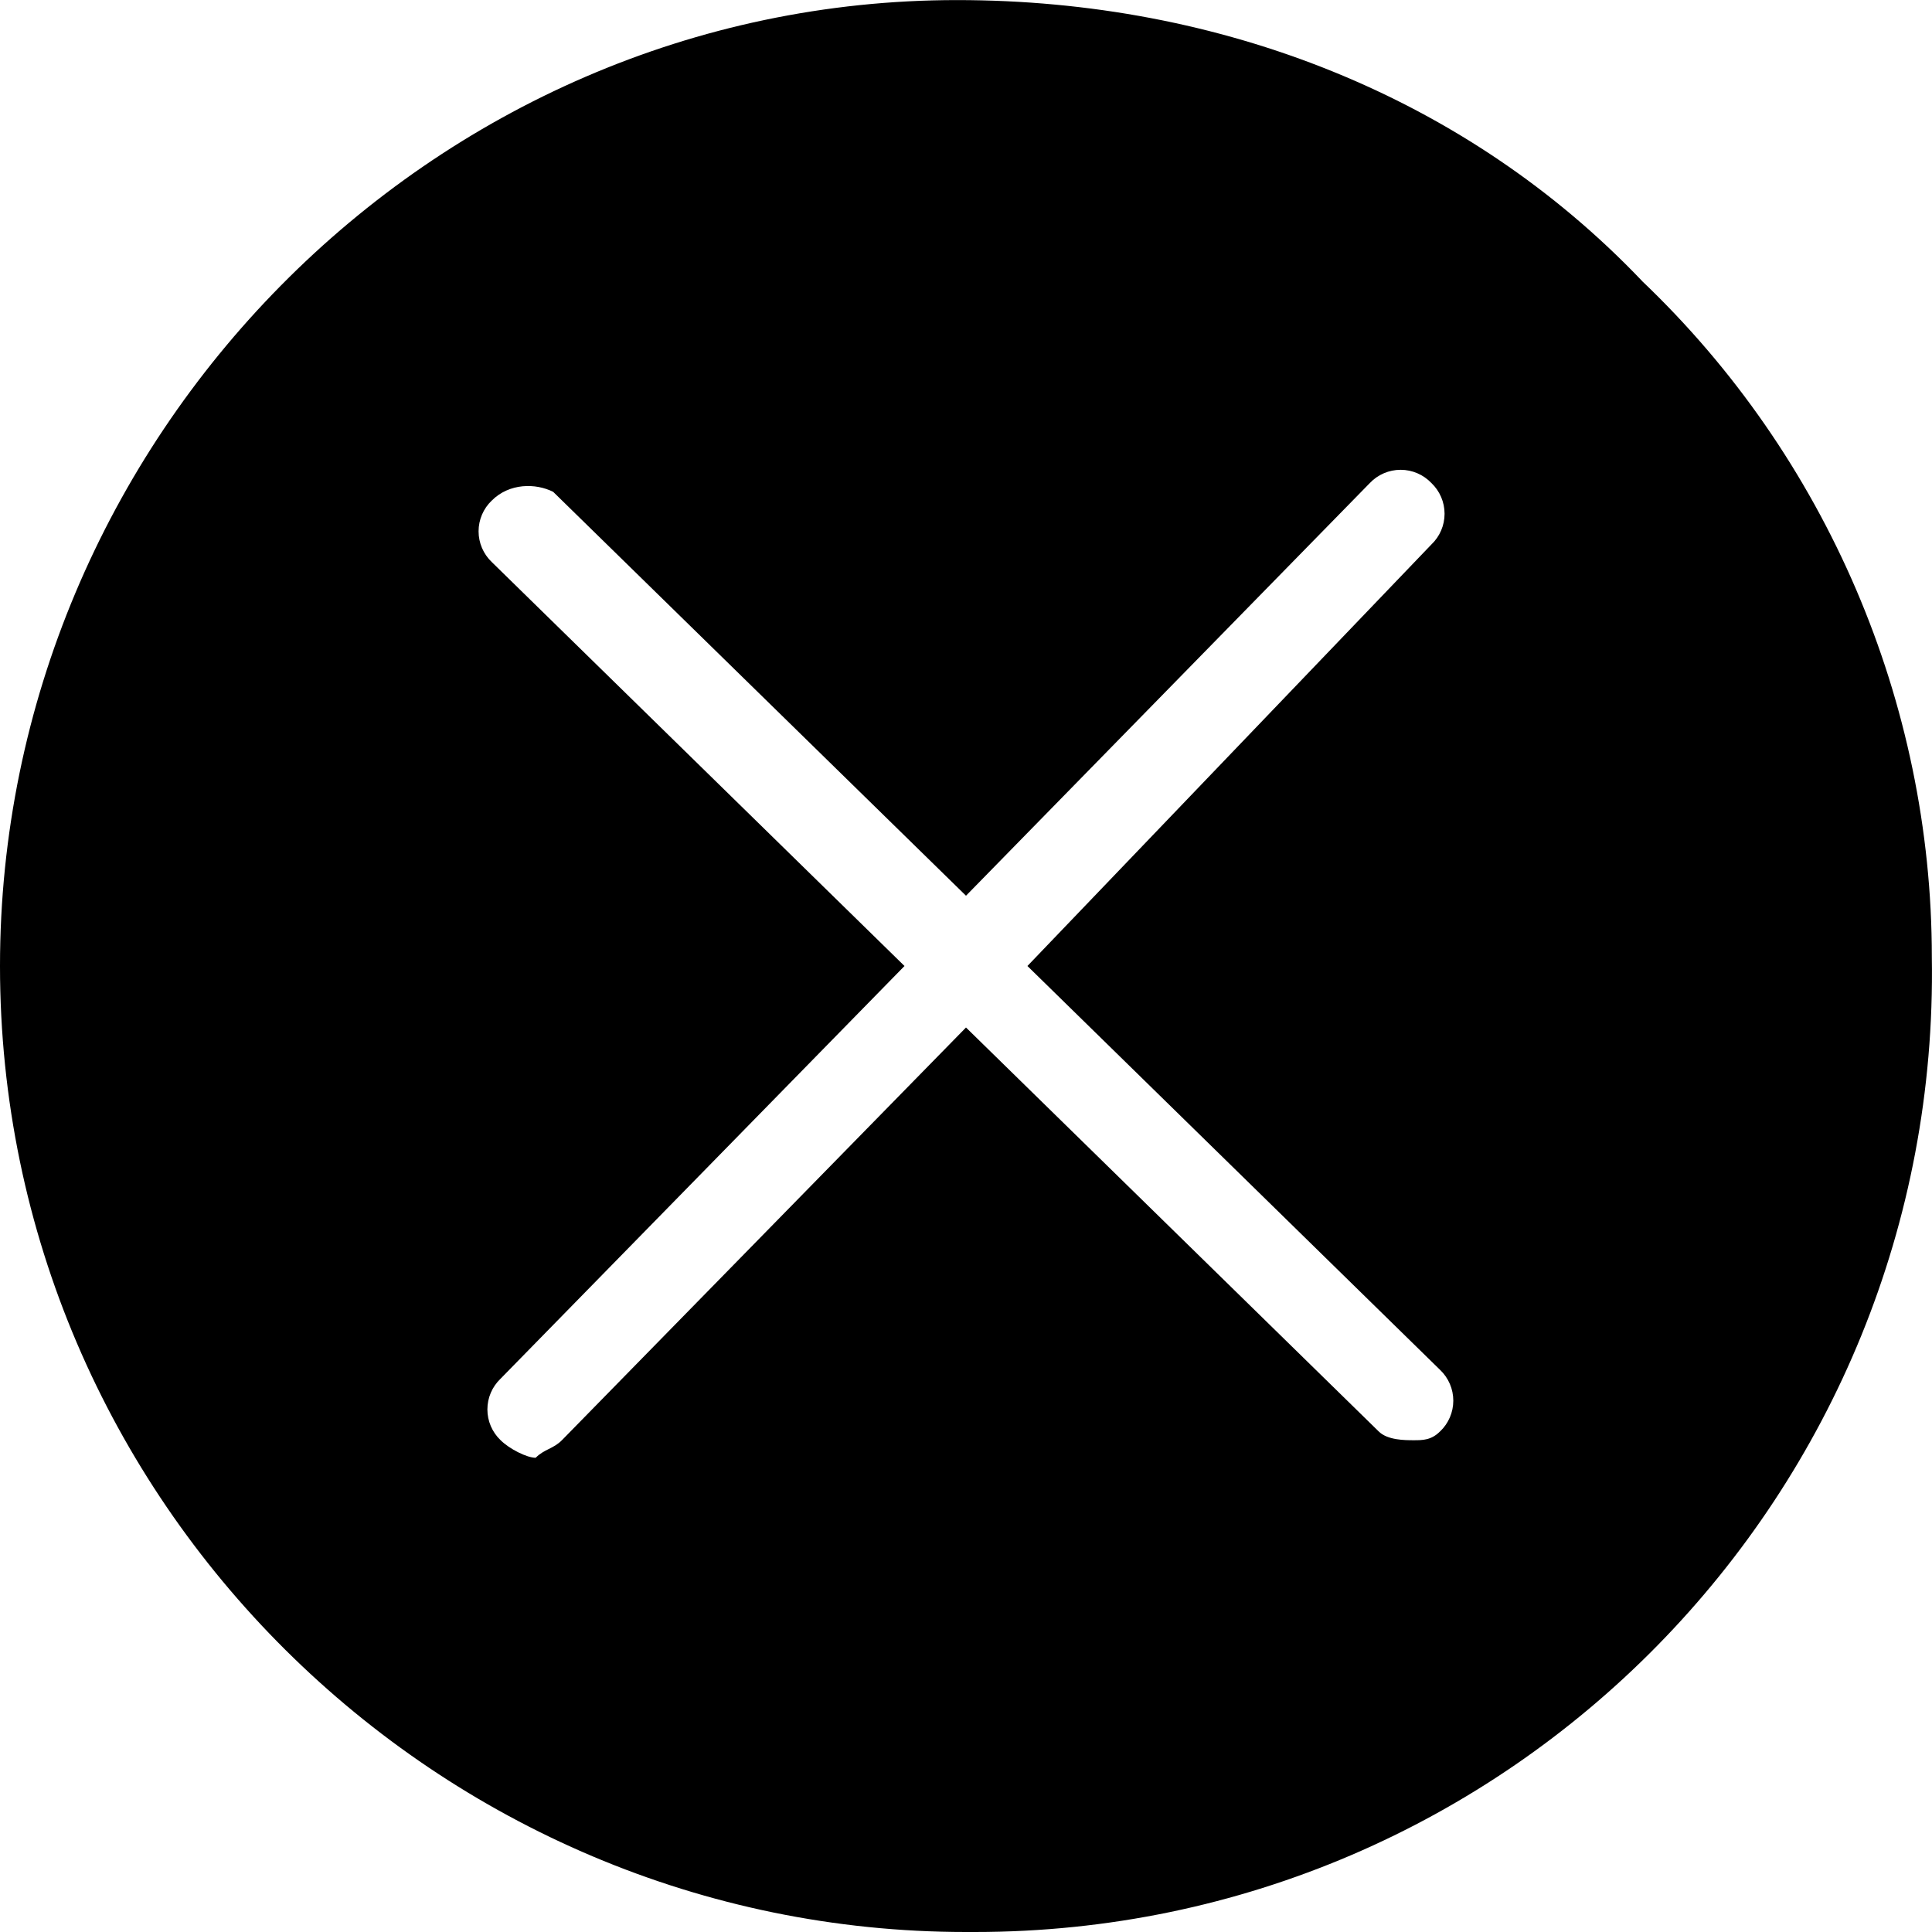
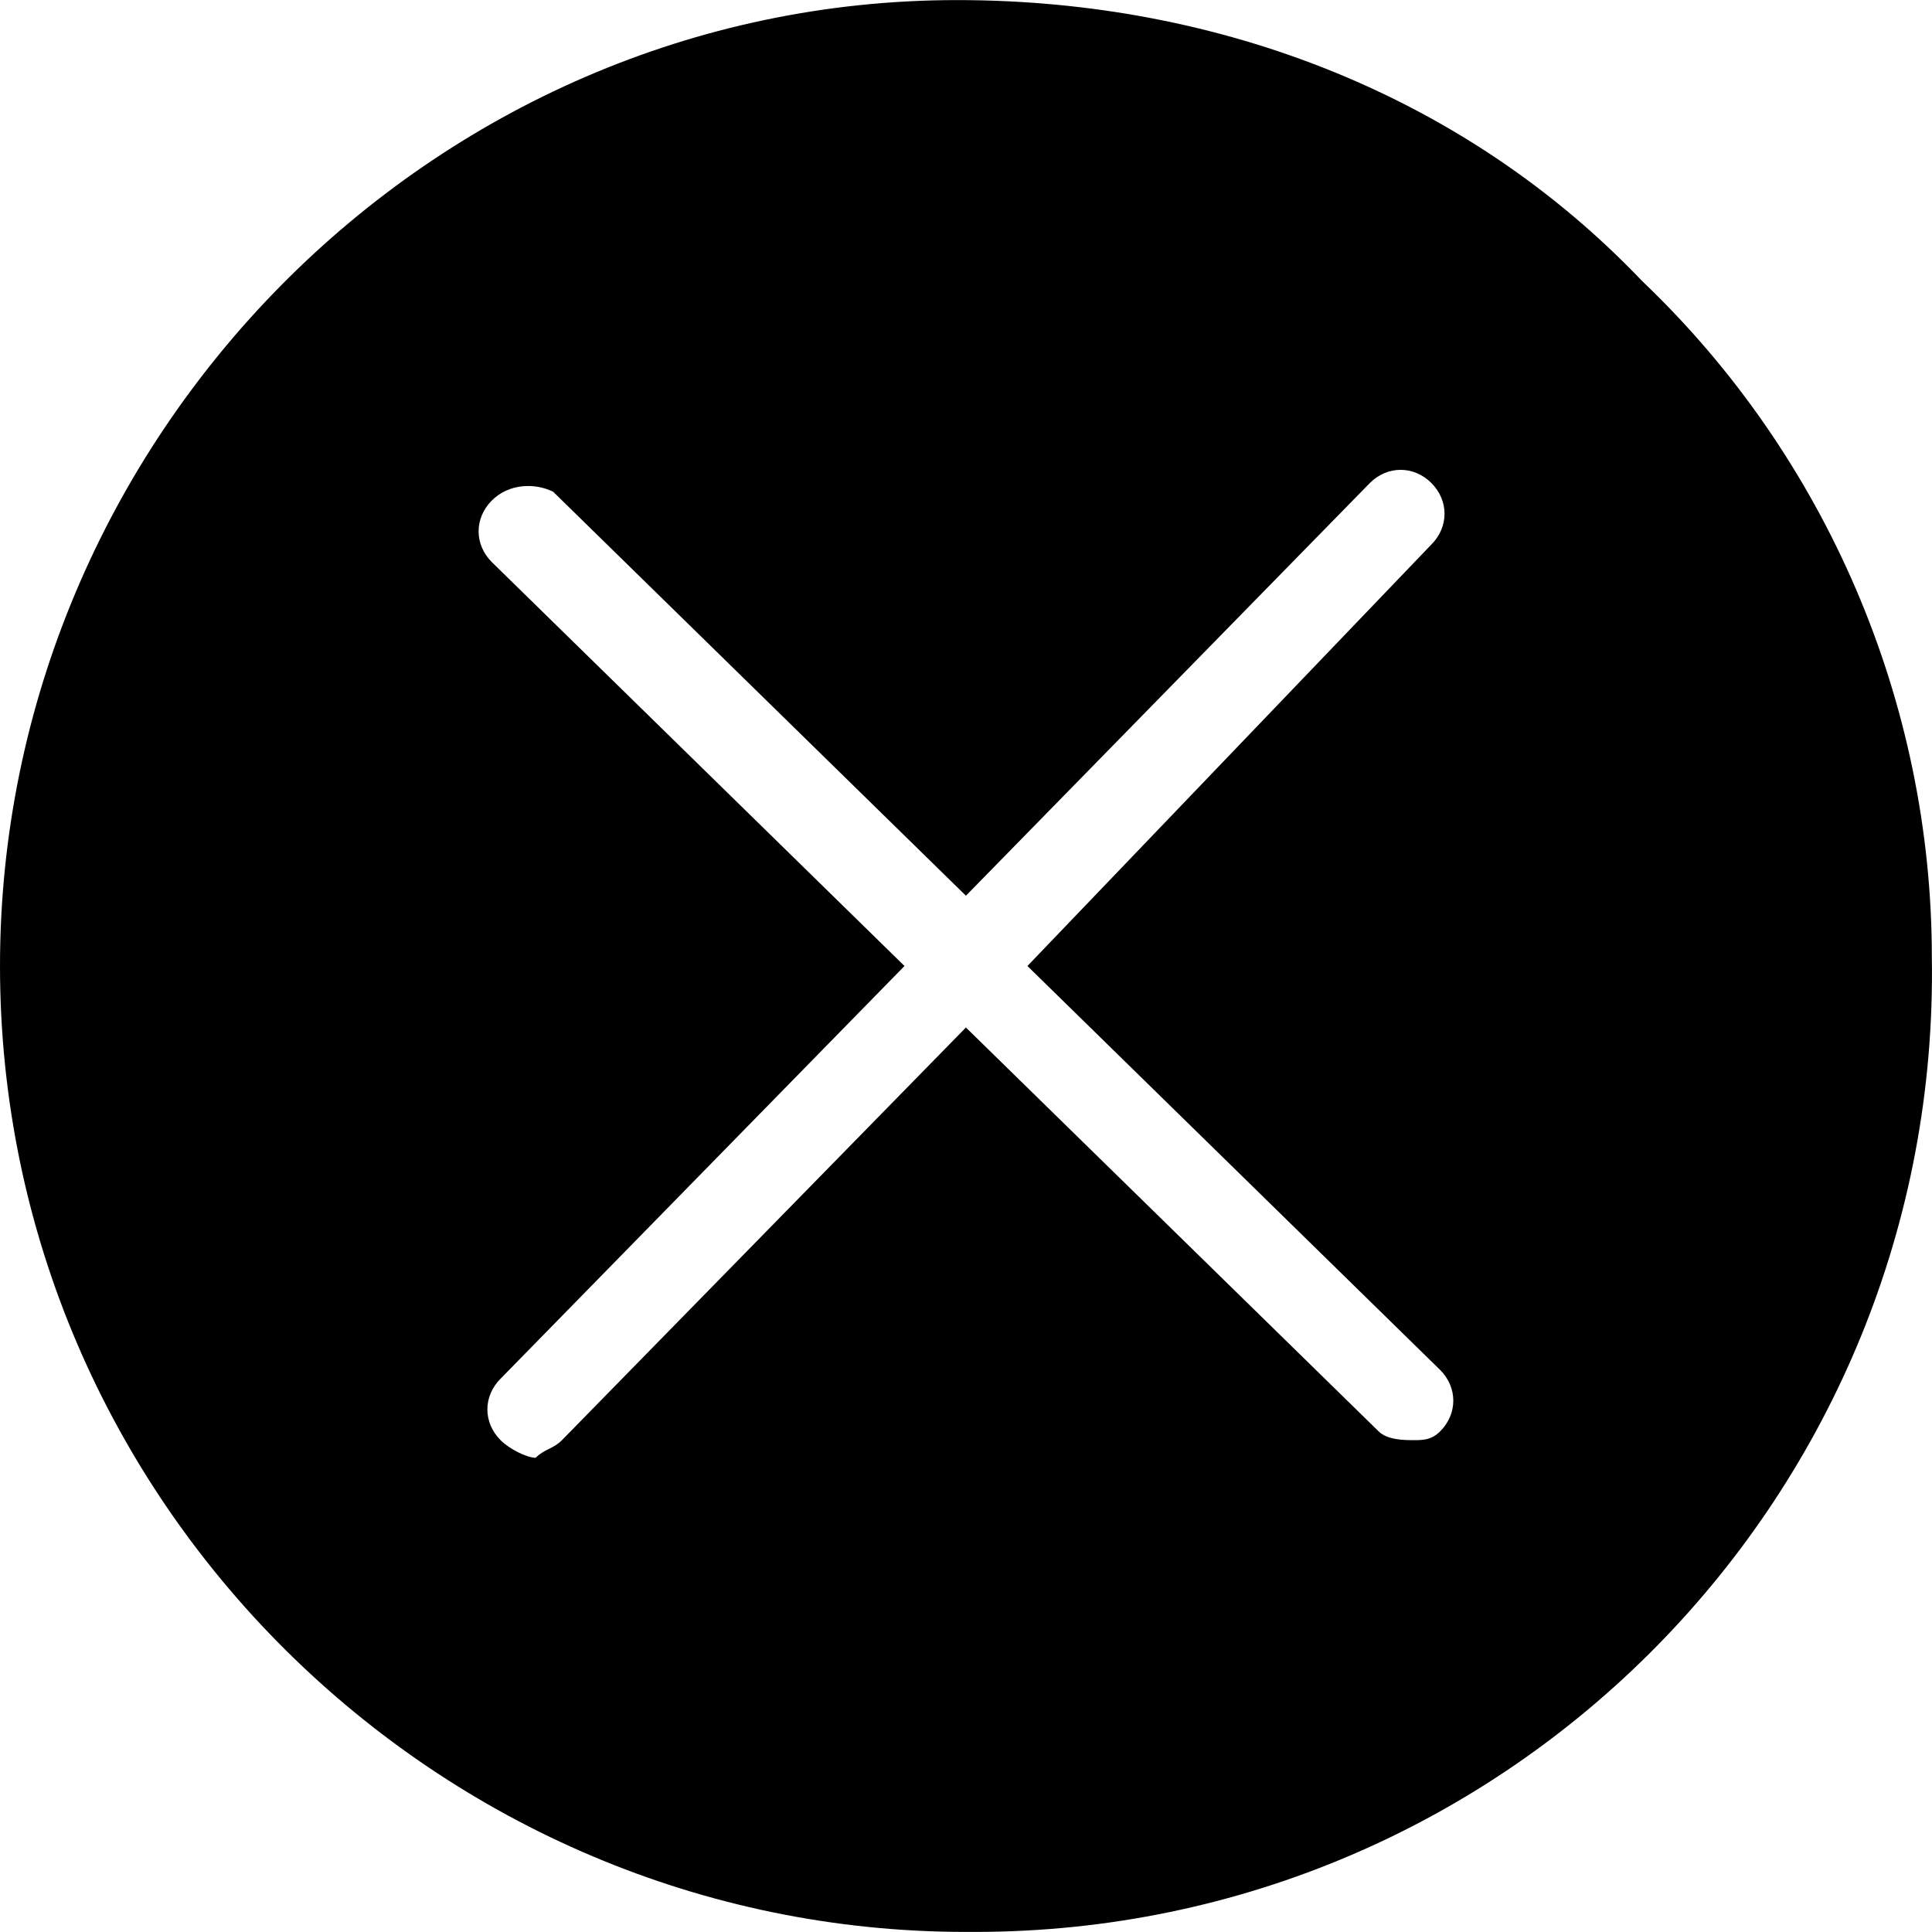
- <svg xmlns="http://www.w3.org/2000/svg" viewBox="0 0 24 24">
-   <g clip-path="url(#clip0_855_12687)">
-     <path d="M20.399 3.491c-2.182-2.29-5.236-3.49-8.509-3.49C5.345 0 0 5.455 0 12c0 6.654 5.454 12 12 12h.108c6.654 0 12-5.455 11.89-12.11 0-3.163-1.309-6.217-3.6-8.399zm-2.51 14.29c-.108.11-.217.11-.327.11-.109 0-.327 0-.436-.11L12 12.764 6.981 17.89c-.109.11-.218.11-.327.219-.109 0-.327-.11-.436-.219a.527.527 0 0 1 0-.763L11.236 12 6.109 6.982a.527.527 0 0 1 0-.764C6.327 6 6.654 6 6.872 6.11L12 11.127 17.017 6a.527.527 0 0 1 .764 0 .527.527 0 0 1 0 .764L12.763 12l5.127 5.018a.527.527 0 0 1 0 .763z" />
-   </g>
-   <defs>
-     <clipPath id="clip0_855_12687">
-       <path d="M0 0h24v24H0z" />
-     </clipPath>
-   </defs>
+ <svg xmlns="http://www.w3.org/2000/svg" width="24" height="24" viewBox="0 0 24 24">
+   <path id="Vector" d="M20.399 3.491C18.217 1.201 15.163 0.001 11.89 0.001C5.345 0.001 0 5.455 0 12C0 18.654 5.454 23.999 11.999 23.999H12.108C18.762 23.999 24.107 18.545 23.998 11.891C23.998 8.727 22.689 5.673 20.399 3.491ZM17.89 17.781C17.781 17.89 17.672 17.89 17.562 17.89C17.453 17.89 17.235 17.89 17.126 17.781L11.999 12.764L6.981 17.89C6.872 18 6.763 18 6.654 18.109C6.545 18.109 6.327 18 6.218 17.89C6 17.672 6 17.345 6.218 17.127L11.236 12L6.109 6.982C5.891 6.764 5.891 6.437 6.109 6.218C6.327 6 6.654 6 6.872 6.109L11.999 11.127L17.017 6C17.235 5.782 17.562 5.782 17.781 6C17.999 6.218 17.999 6.546 17.781 6.764L12.763 12L17.89 17.018C18.108 17.236 18.108 17.563 17.89 17.781Z" />
</svg>
